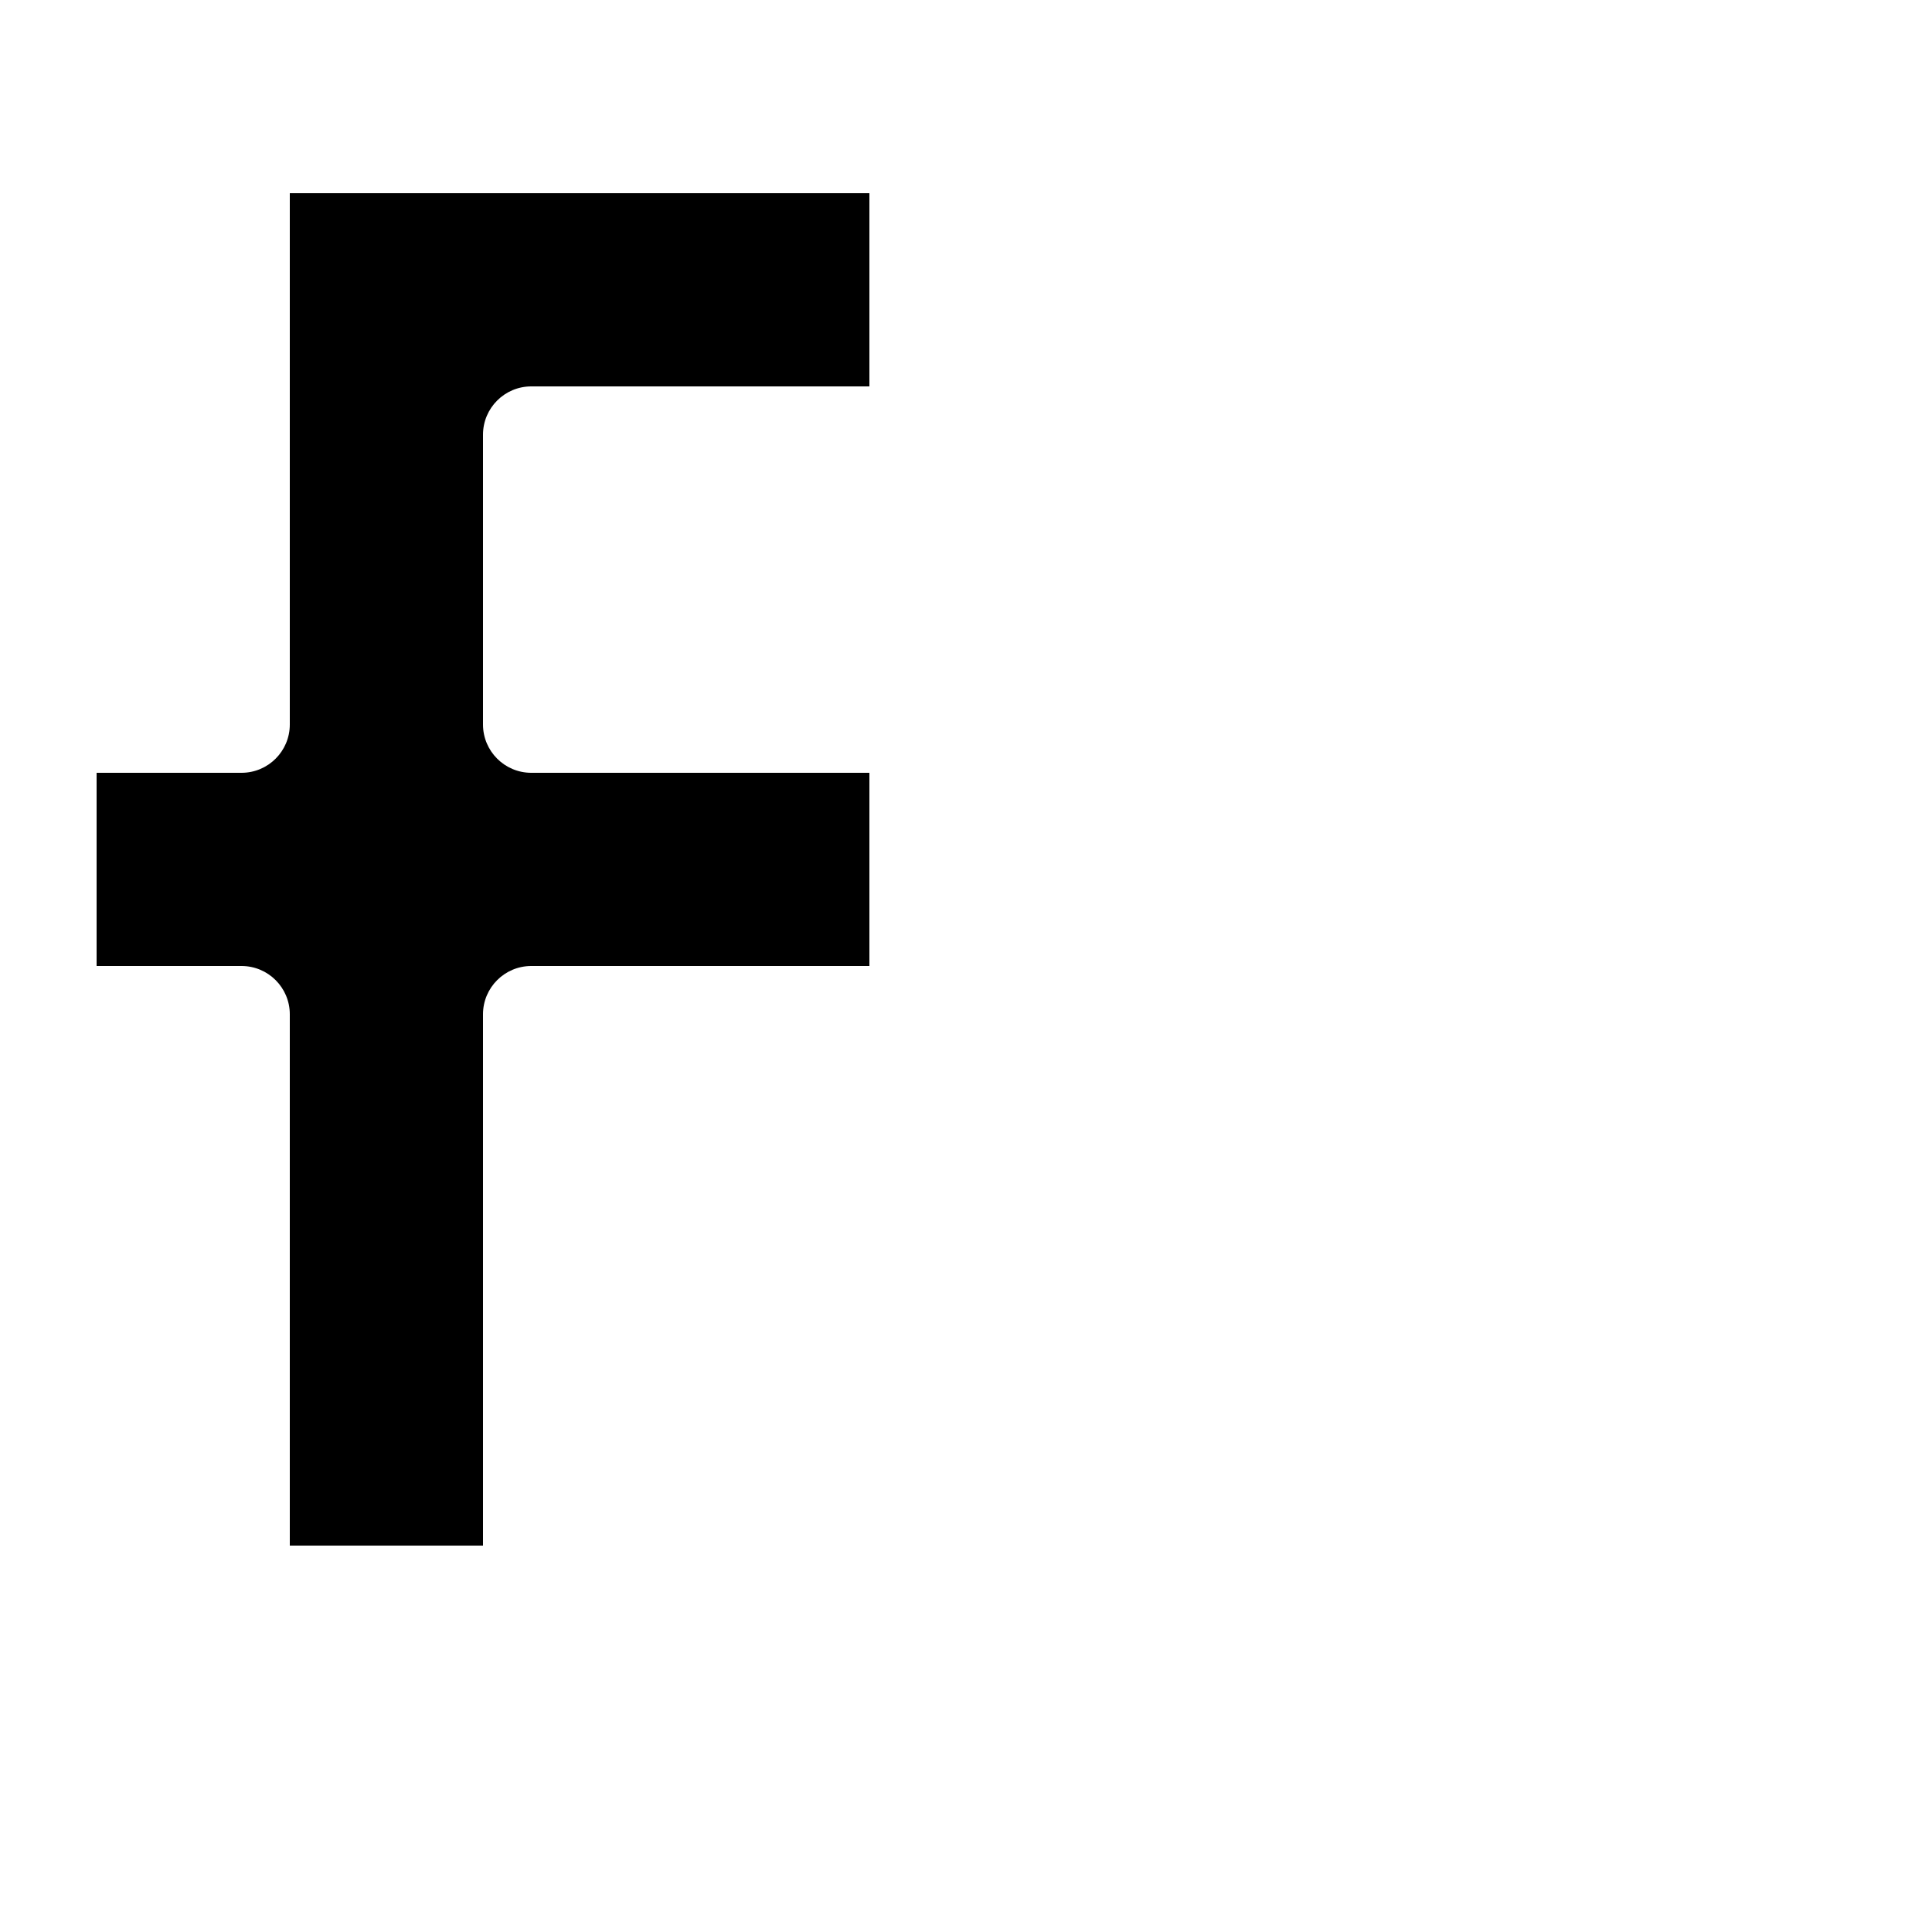
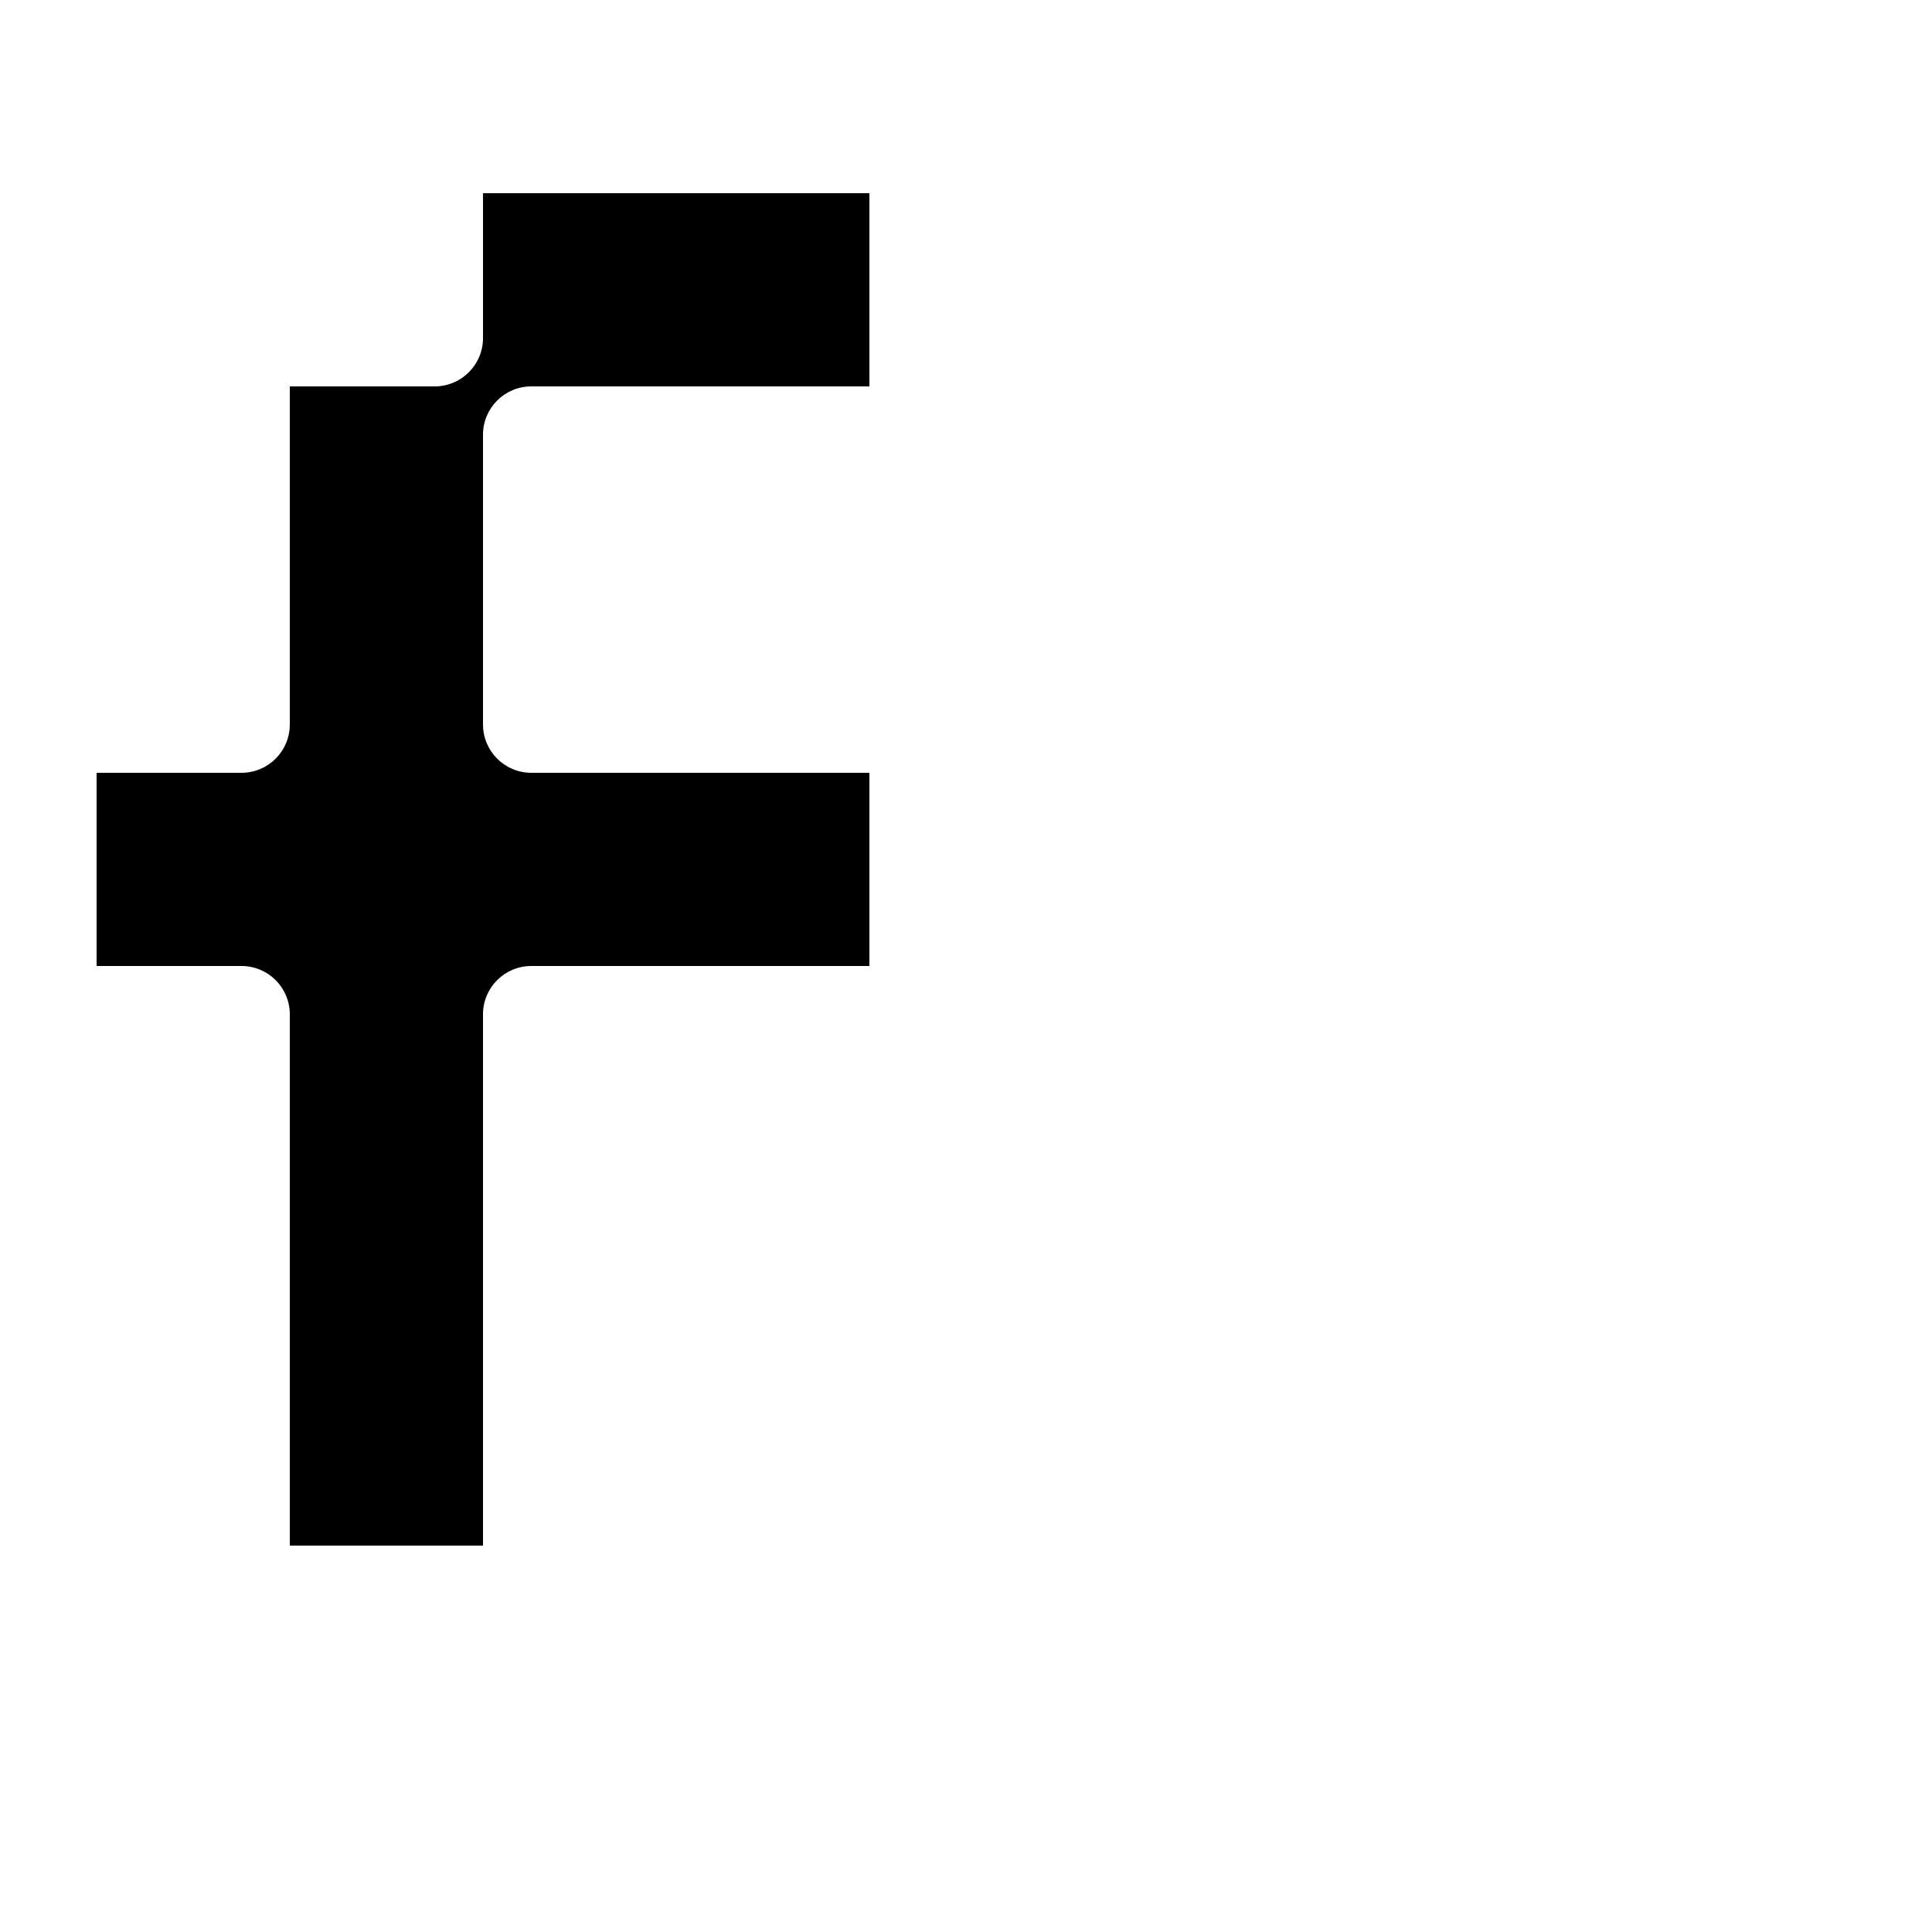
<svg xmlns="http://www.w3.org/2000/svg" viewBox="0 0 1000 1000" data-fontmaker-normalized="1">
  <g id="glyph" fill="#000000">
-     <path d="M50.0 400.0H125.0C138.807 400.0 150.0 388.807 150.0 375.0V300.0V200.0V100.0H250.0H350.0H450.0V200.0H350.0H275.0C261.193 200.0 250.0 211.193 250.0 225.0V300.0V375.0C250.0 388.807 261.193 400.0 275.0 400.0H350.0H450.0V500.0H350.0H275.0C261.193 500.0 250.0 511.193 250.0 525.0V600.0V700.0V800.0H150.0V700.0V600.0V525.0C150.0 511.193 138.807 500.0 125.0 500.0H50.0V400.0Z" />
+     <path d="M50.0 400.0H125.0C138.807 400.0 150.0 388.807 150.0 375.0V300.0V200.0H225.0C238.807 200.0 250.0 188.807 250.0 175.0V100.0H350.0H450.0V200.0H350.0H275.0C261.193 200.0 250.0 211.193 250.0 225.0V300.0V375.0C250.0 388.807 261.193 400.0 275.0 400.0H350.0H450.0V500.0H350.0H275.0C261.193 500.0 250.0 511.193 250.0 525.0V600.0V700.0V800.0H150.0V700.0V600.0V525.0C150.0 511.193 138.807 500.0 125.0 500.0H50.0V400.0Z" />
  </g>
</svg>
